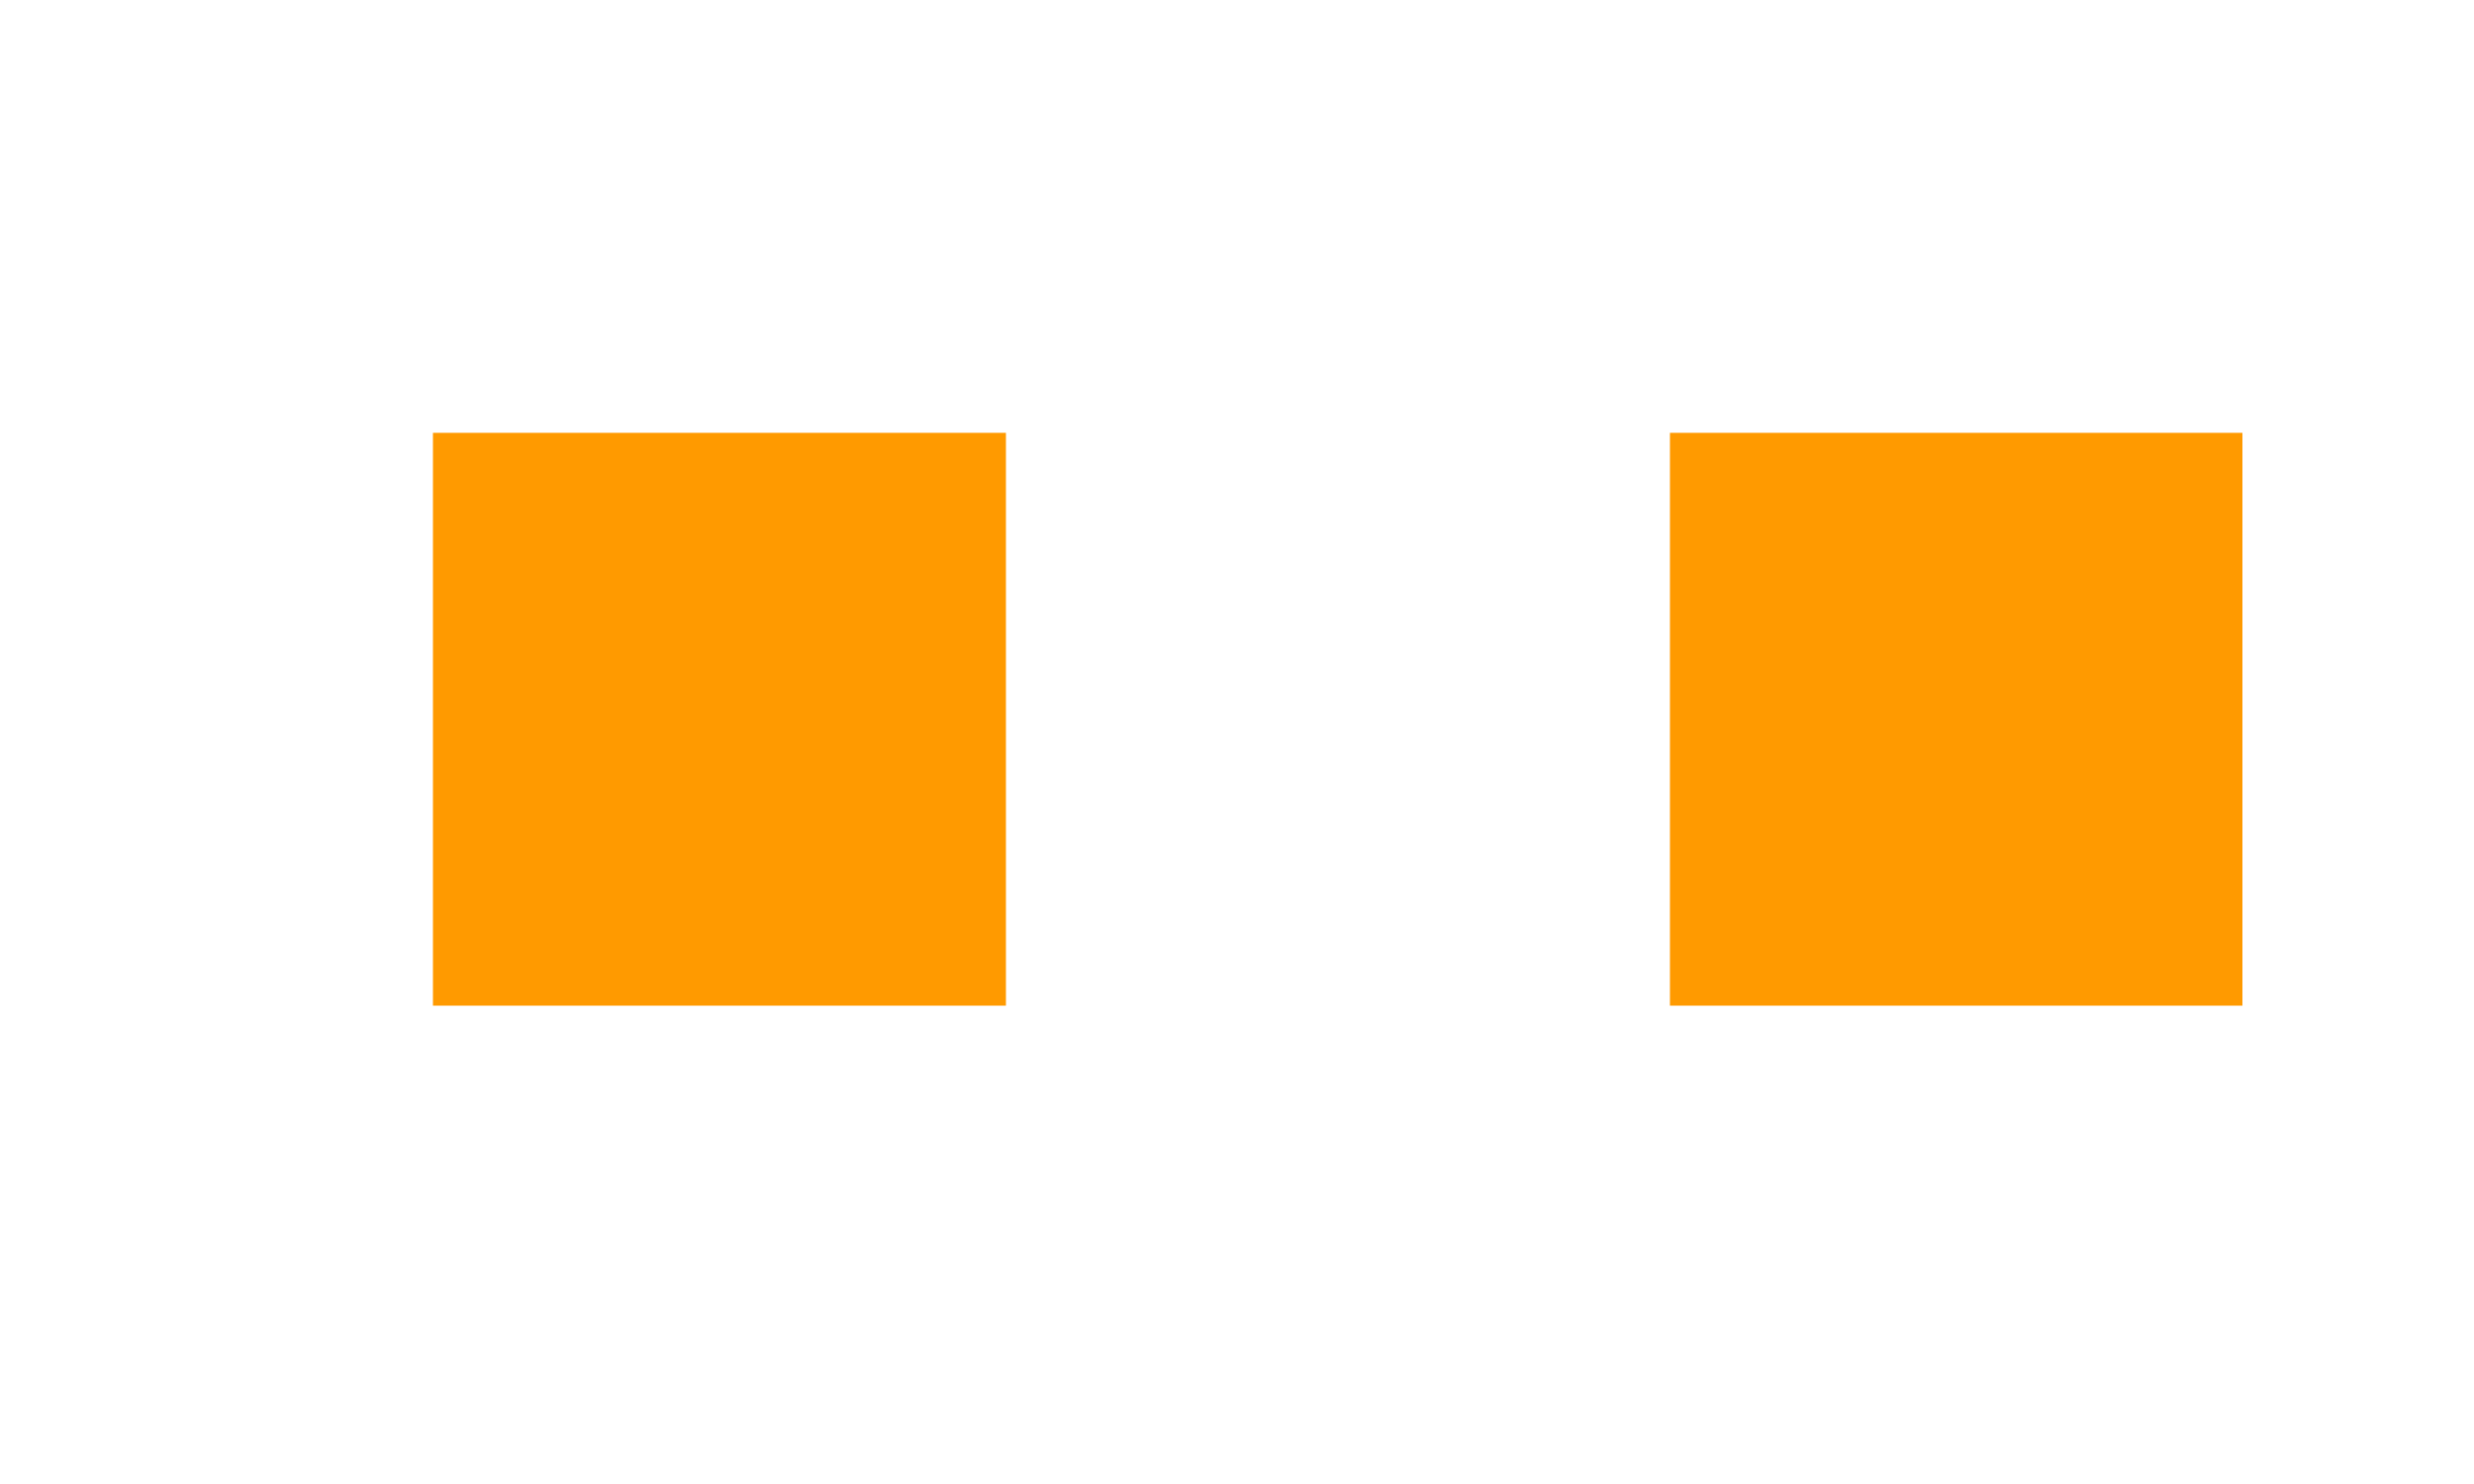
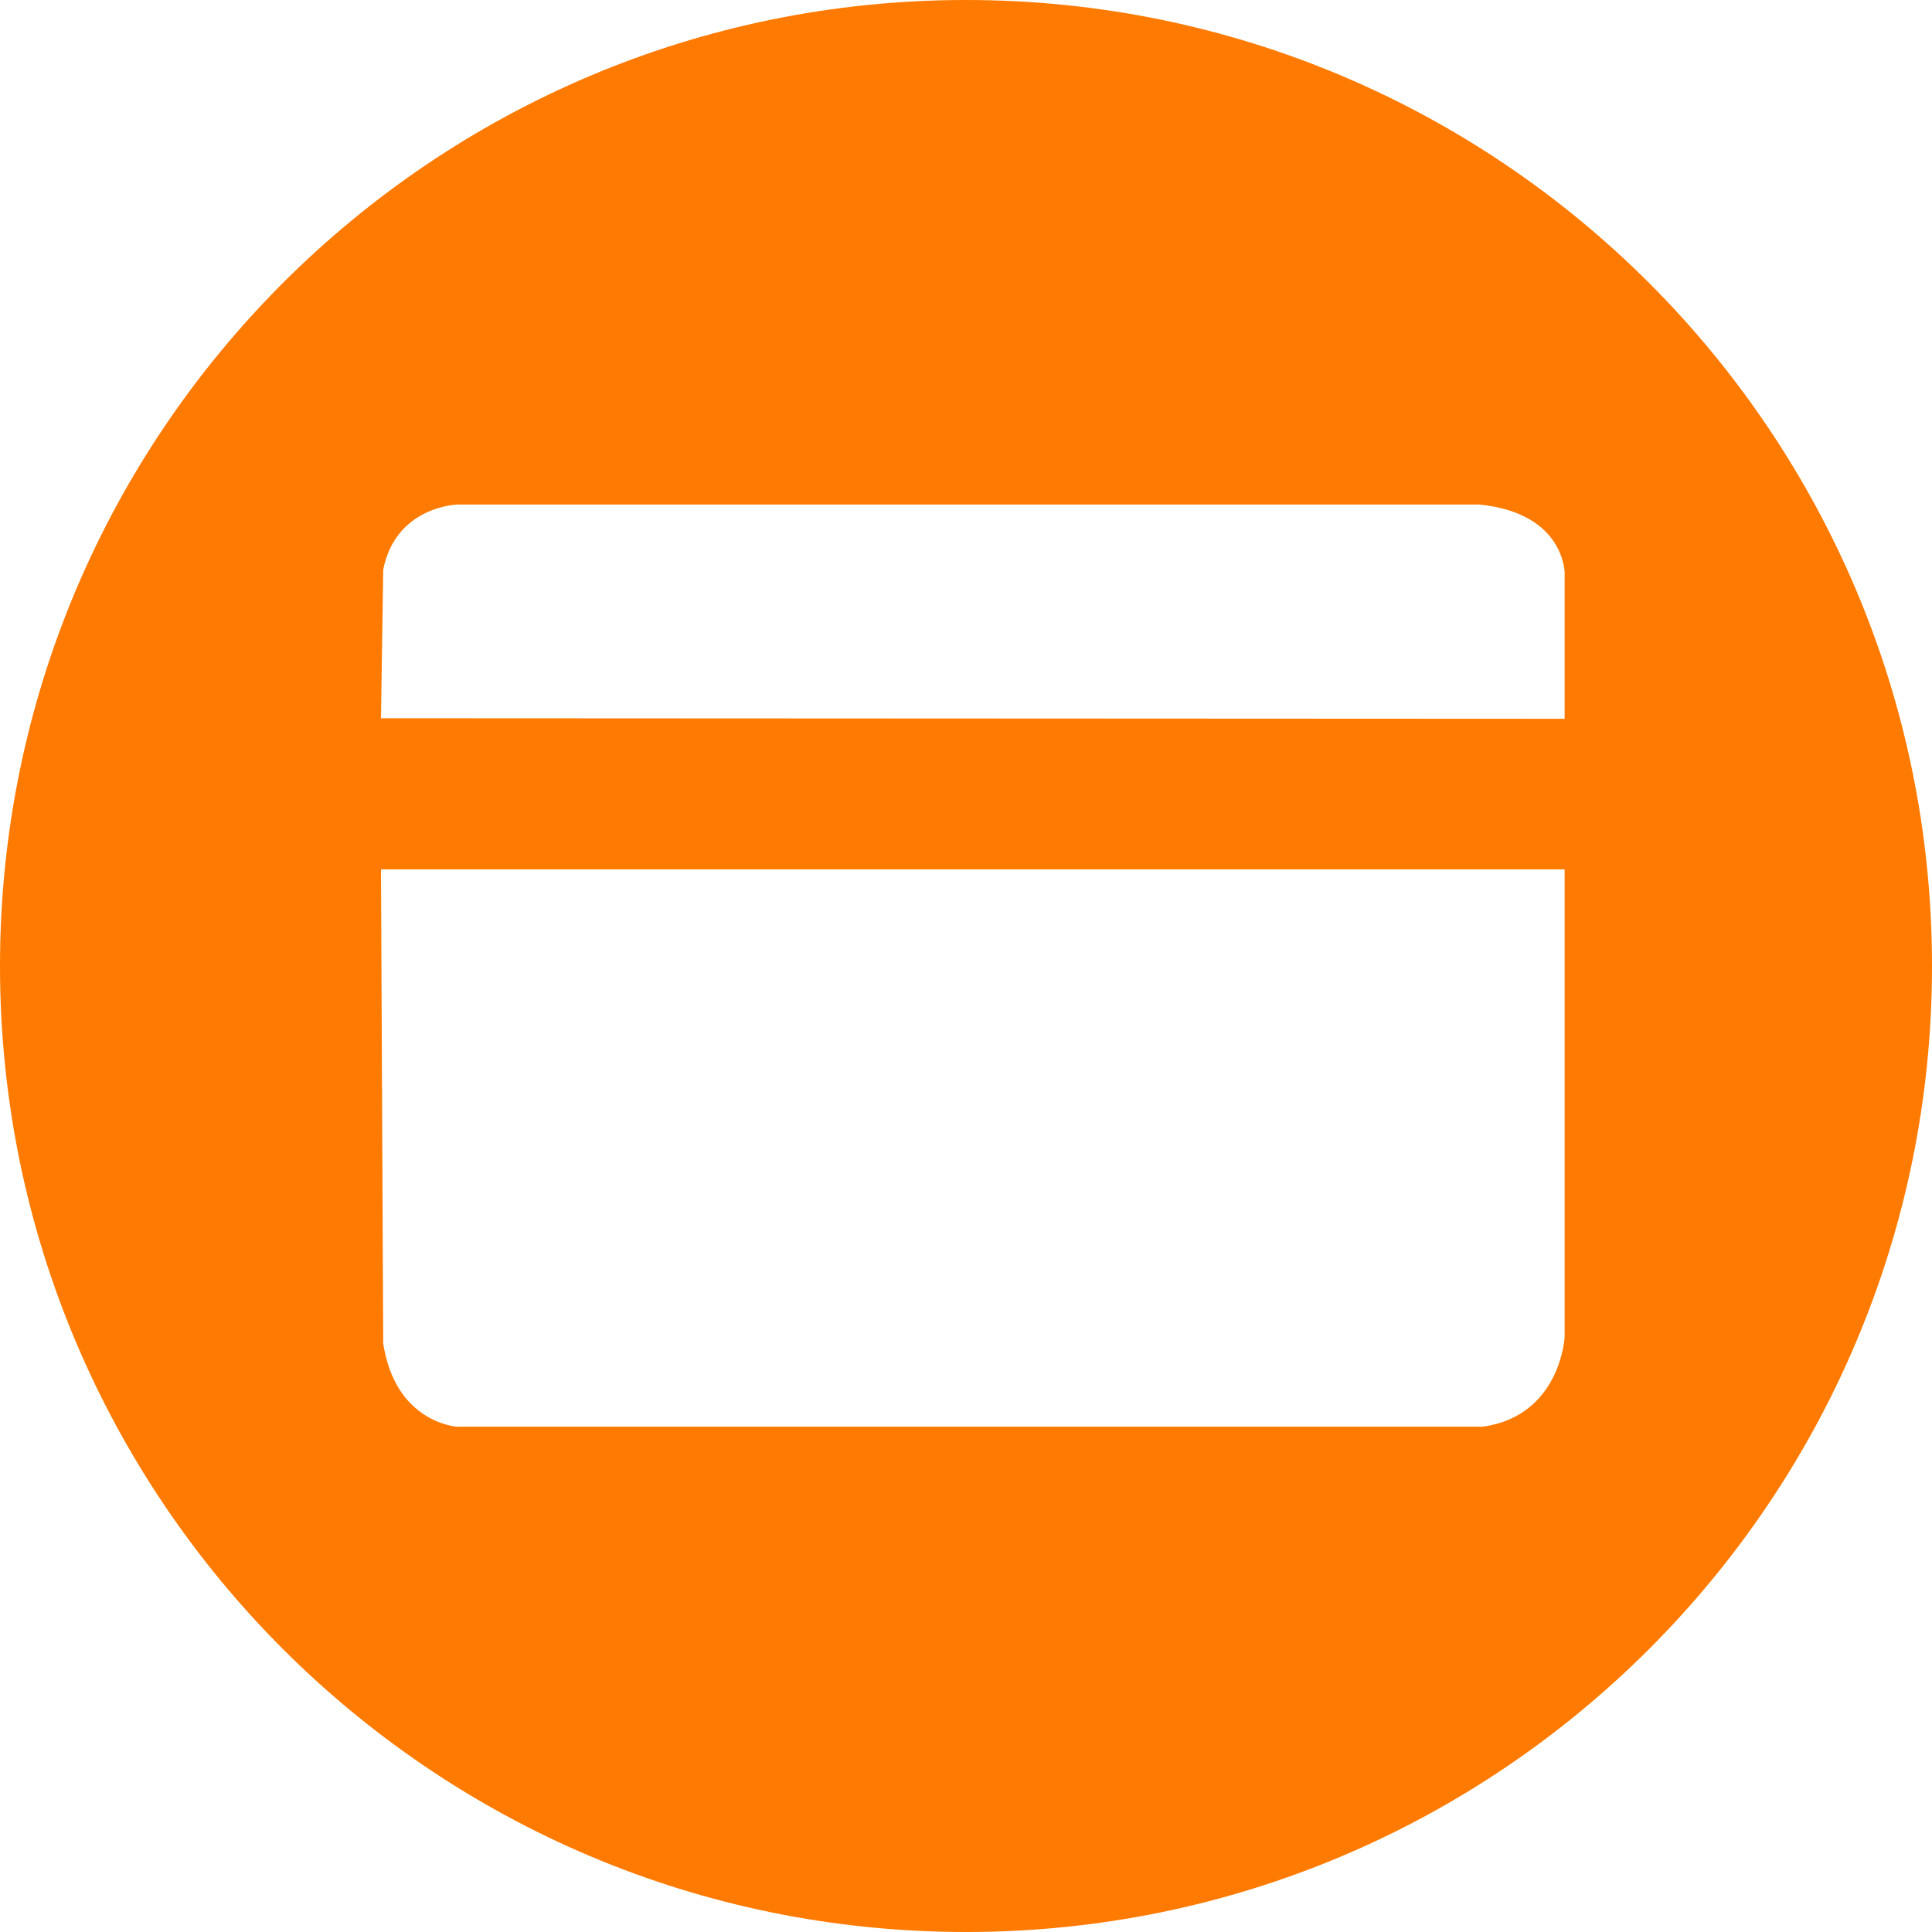
- <svg xmlns="http://www.w3.org/2000/svg" version="1.1" width="5px" height="3px">
-   <g transform="matrix(1 0 0 1 -521 -407 )">
-     <path d="M 0.875 2.033  L 0.875 0.875  L 2.033 0.875  L 2.033 2.033  L 0.875 2.033  Z M 3.375 2.033  L 3.375 0.875  L 4.532 0.875  L 4.532 2.033  L 3.375 2.033  Z " fill-rule="nonzero" fill="#ff9a00" stroke="none" transform="matrix(1 0 0 1 521 407 )" />
+ <svg xmlns="http://www.w3.org/2000/svg" version="1.1" width="20px" height="20px">
+   <g transform="matrix(1 0 0 1 -510 -396 )">
+     <path d="M 20 10  C 20 4.477  15.523 0  10 0  C 4.477 0  0 4.477  0 10  C 0 15.523  4.477 20  10 20  C 15.523 20  20 15.523  20 10  Z M 16.197 9  L 16.197 13.842  C 16.197 13.842  16.155 14.655  15.351 14.769  L 4.73 14.769  C 4.73 14.769  4.093 14.731  3.967 13.907  L 3.944 9  L 16.197 9  Z M 16.197 5.942  L 16.197 7.441  L 3.944 7.435  L 3.967 5.897  C 4.098 5.239  4.734 5.223  4.734 5.223  L 15.316 5.223  C 16.208 5.314  16.198 5.942  16.198 5.942  Z " fill-rule="nonzero" fill="#ff7a00" stroke="none" transform="matrix(1 0 0 1 510 396 )" />
  </g>
</svg>
